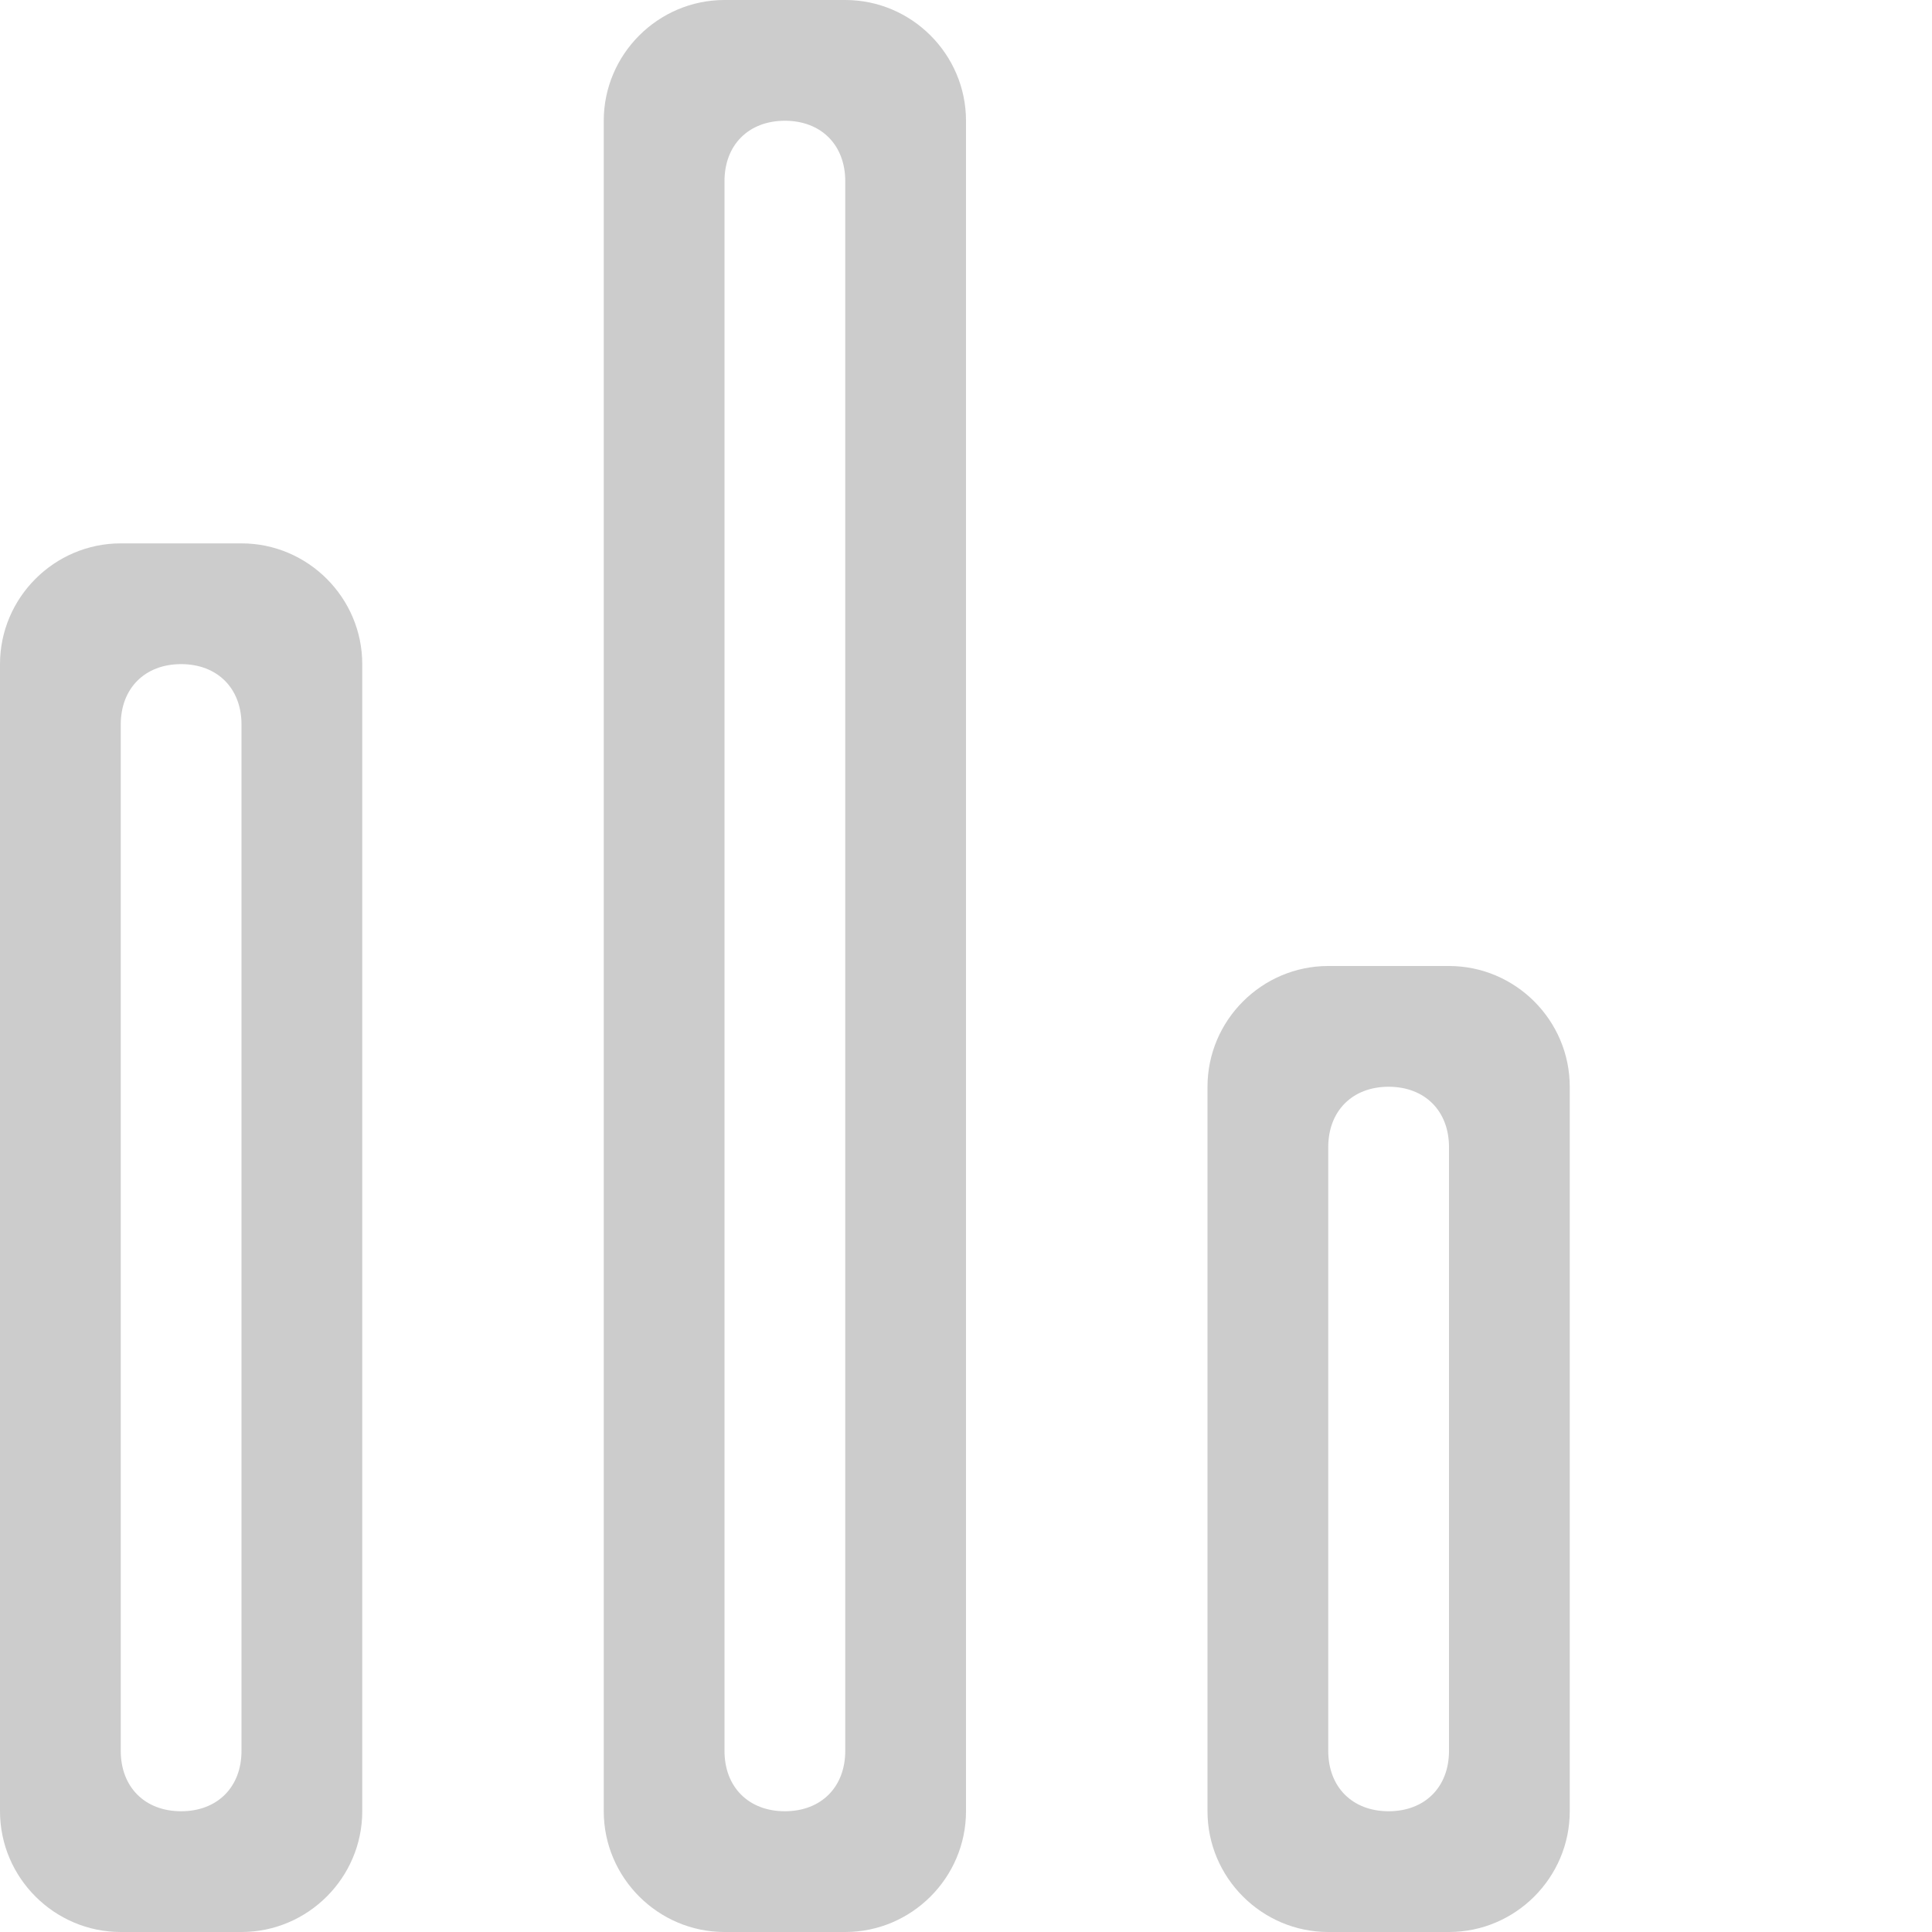
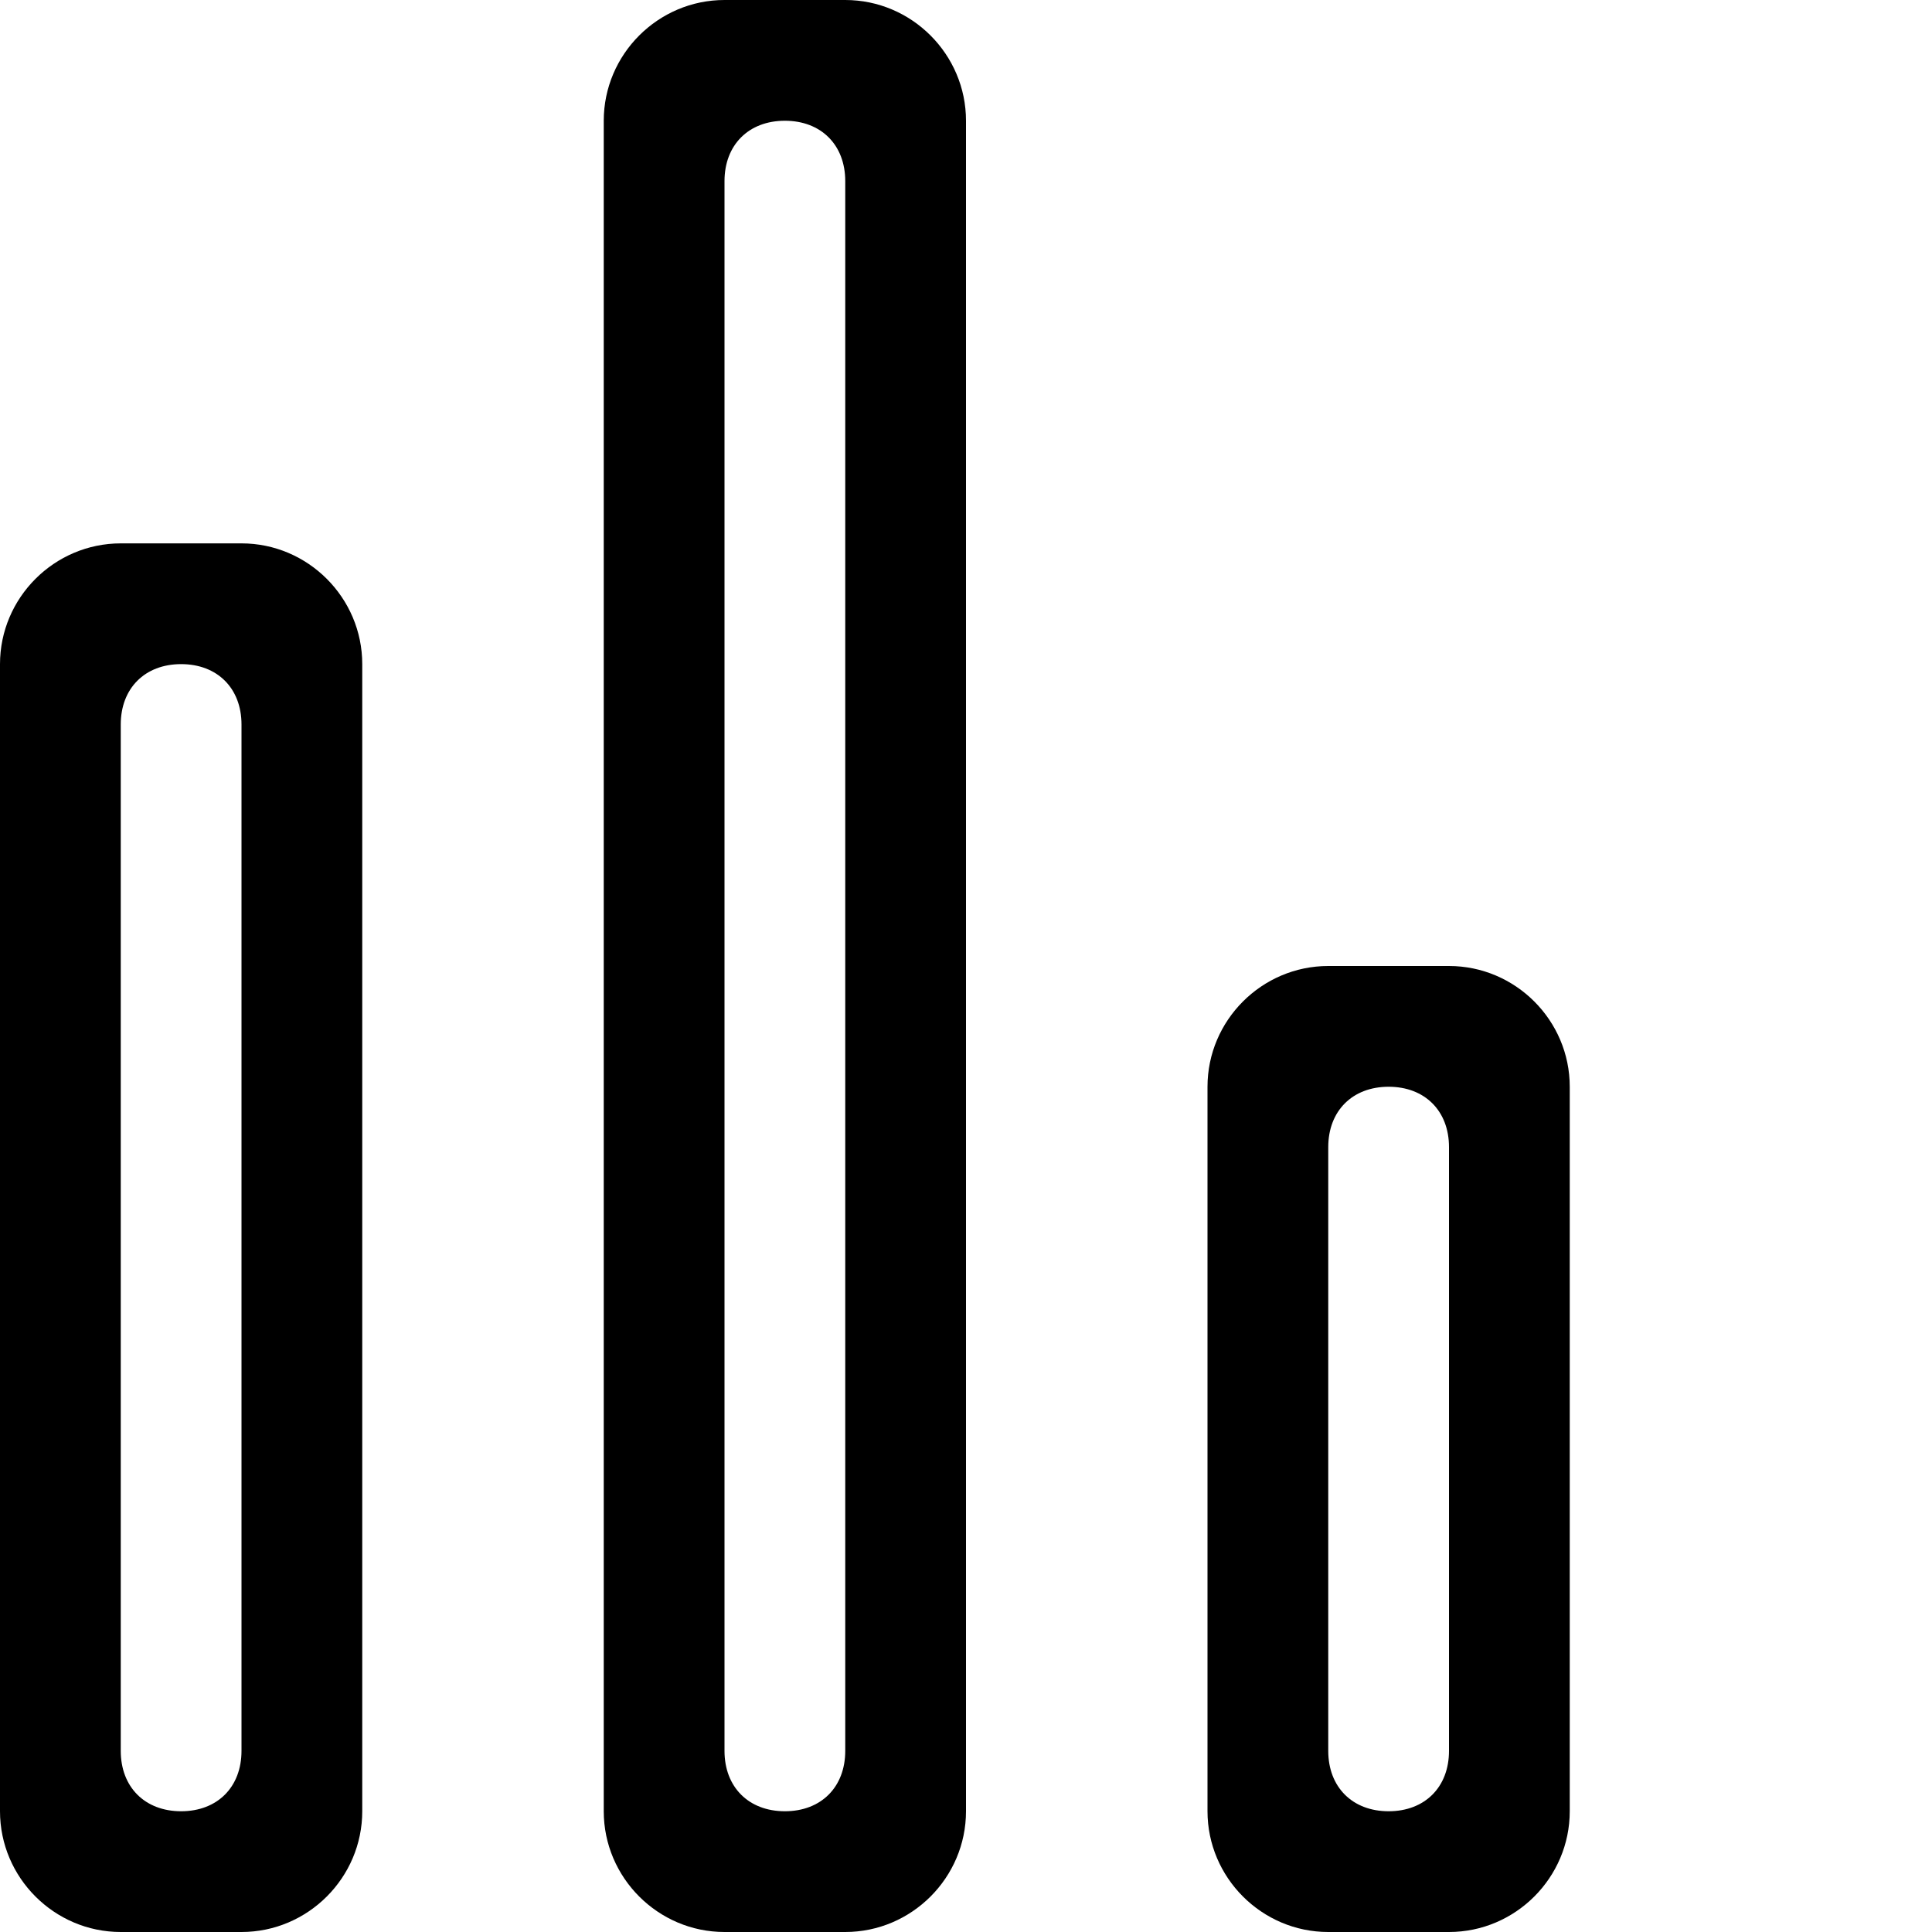
<svg xmlns="http://www.w3.org/2000/svg" class="visits-icon" viewBox="0 0 32 32" width="20px" height="20px">
-   <path class="visits" fill="#cccccc" d="M14 0h-2c-1.1 0-2 .9-2 2v28c0 1.1.9 2 2 2h2c1.1 0 2-.9 2-2V2c0-1.1-.9-2-2-2zm0 29c0 .6-.4 1-1 1s-1-.4-1-1V3c0-.6.4-1 1-1s1 .4 1 1v26zM4 9H2c-1.1 0-2 .9-2 2v19c0 1.1.9 2 2 2h2c1.1 0 2-.9 2-2V11c0-1.1-.9-2-2-2zm0 20c0 .6-.4 1-1 1s-1-.4-1-1V12c0-.6.4-1 1-1s1 .4 1 1v17zm20-13h-2c-1.1 0-2 .9-2 2v12c0 1.1.9 2 2 2h2c1.1 0 2-.9 2-2V18c0-1.1-.9-2-2-2zm0 13c0 .6-.4 1-1 1s-1-.4-1-1V19c0-.6.4-1 1-1s1 .4 1 1v10z" />
+   <path class="visits" fill="currentColor" d="M14 0h-2c-1.1 0-2 .9-2 2v28c0 1.1.9 2 2 2h2c1.1 0 2-.9 2-2V2c0-1.1-.9-2-2-2zm0 29c0 .6-.4 1-1 1s-1-.4-1-1V3c0-.6.4-1 1-1s1 .4 1 1v26zM4 9H2c-1.1 0-2 .9-2 2v19c0 1.1.9 2 2 2h2c1.1 0 2-.9 2-2V11c0-1.1-.9-2-2-2zm0 20c0 .6-.4 1-1 1s-1-.4-1-1V12c0-.6.4-1 1-1s1 .4 1 1v17zm20-13h-2c-1.1 0-2 .9-2 2v12c0 1.1.9 2 2 2h2c1.1 0 2-.9 2-2V18c0-1.1-.9-2-2-2zm0 13c0 .6-.4 1-1 1s-1-.4-1-1V19c0-.6.4-1 1-1s1 .4 1 1v10z" />
</svg>
